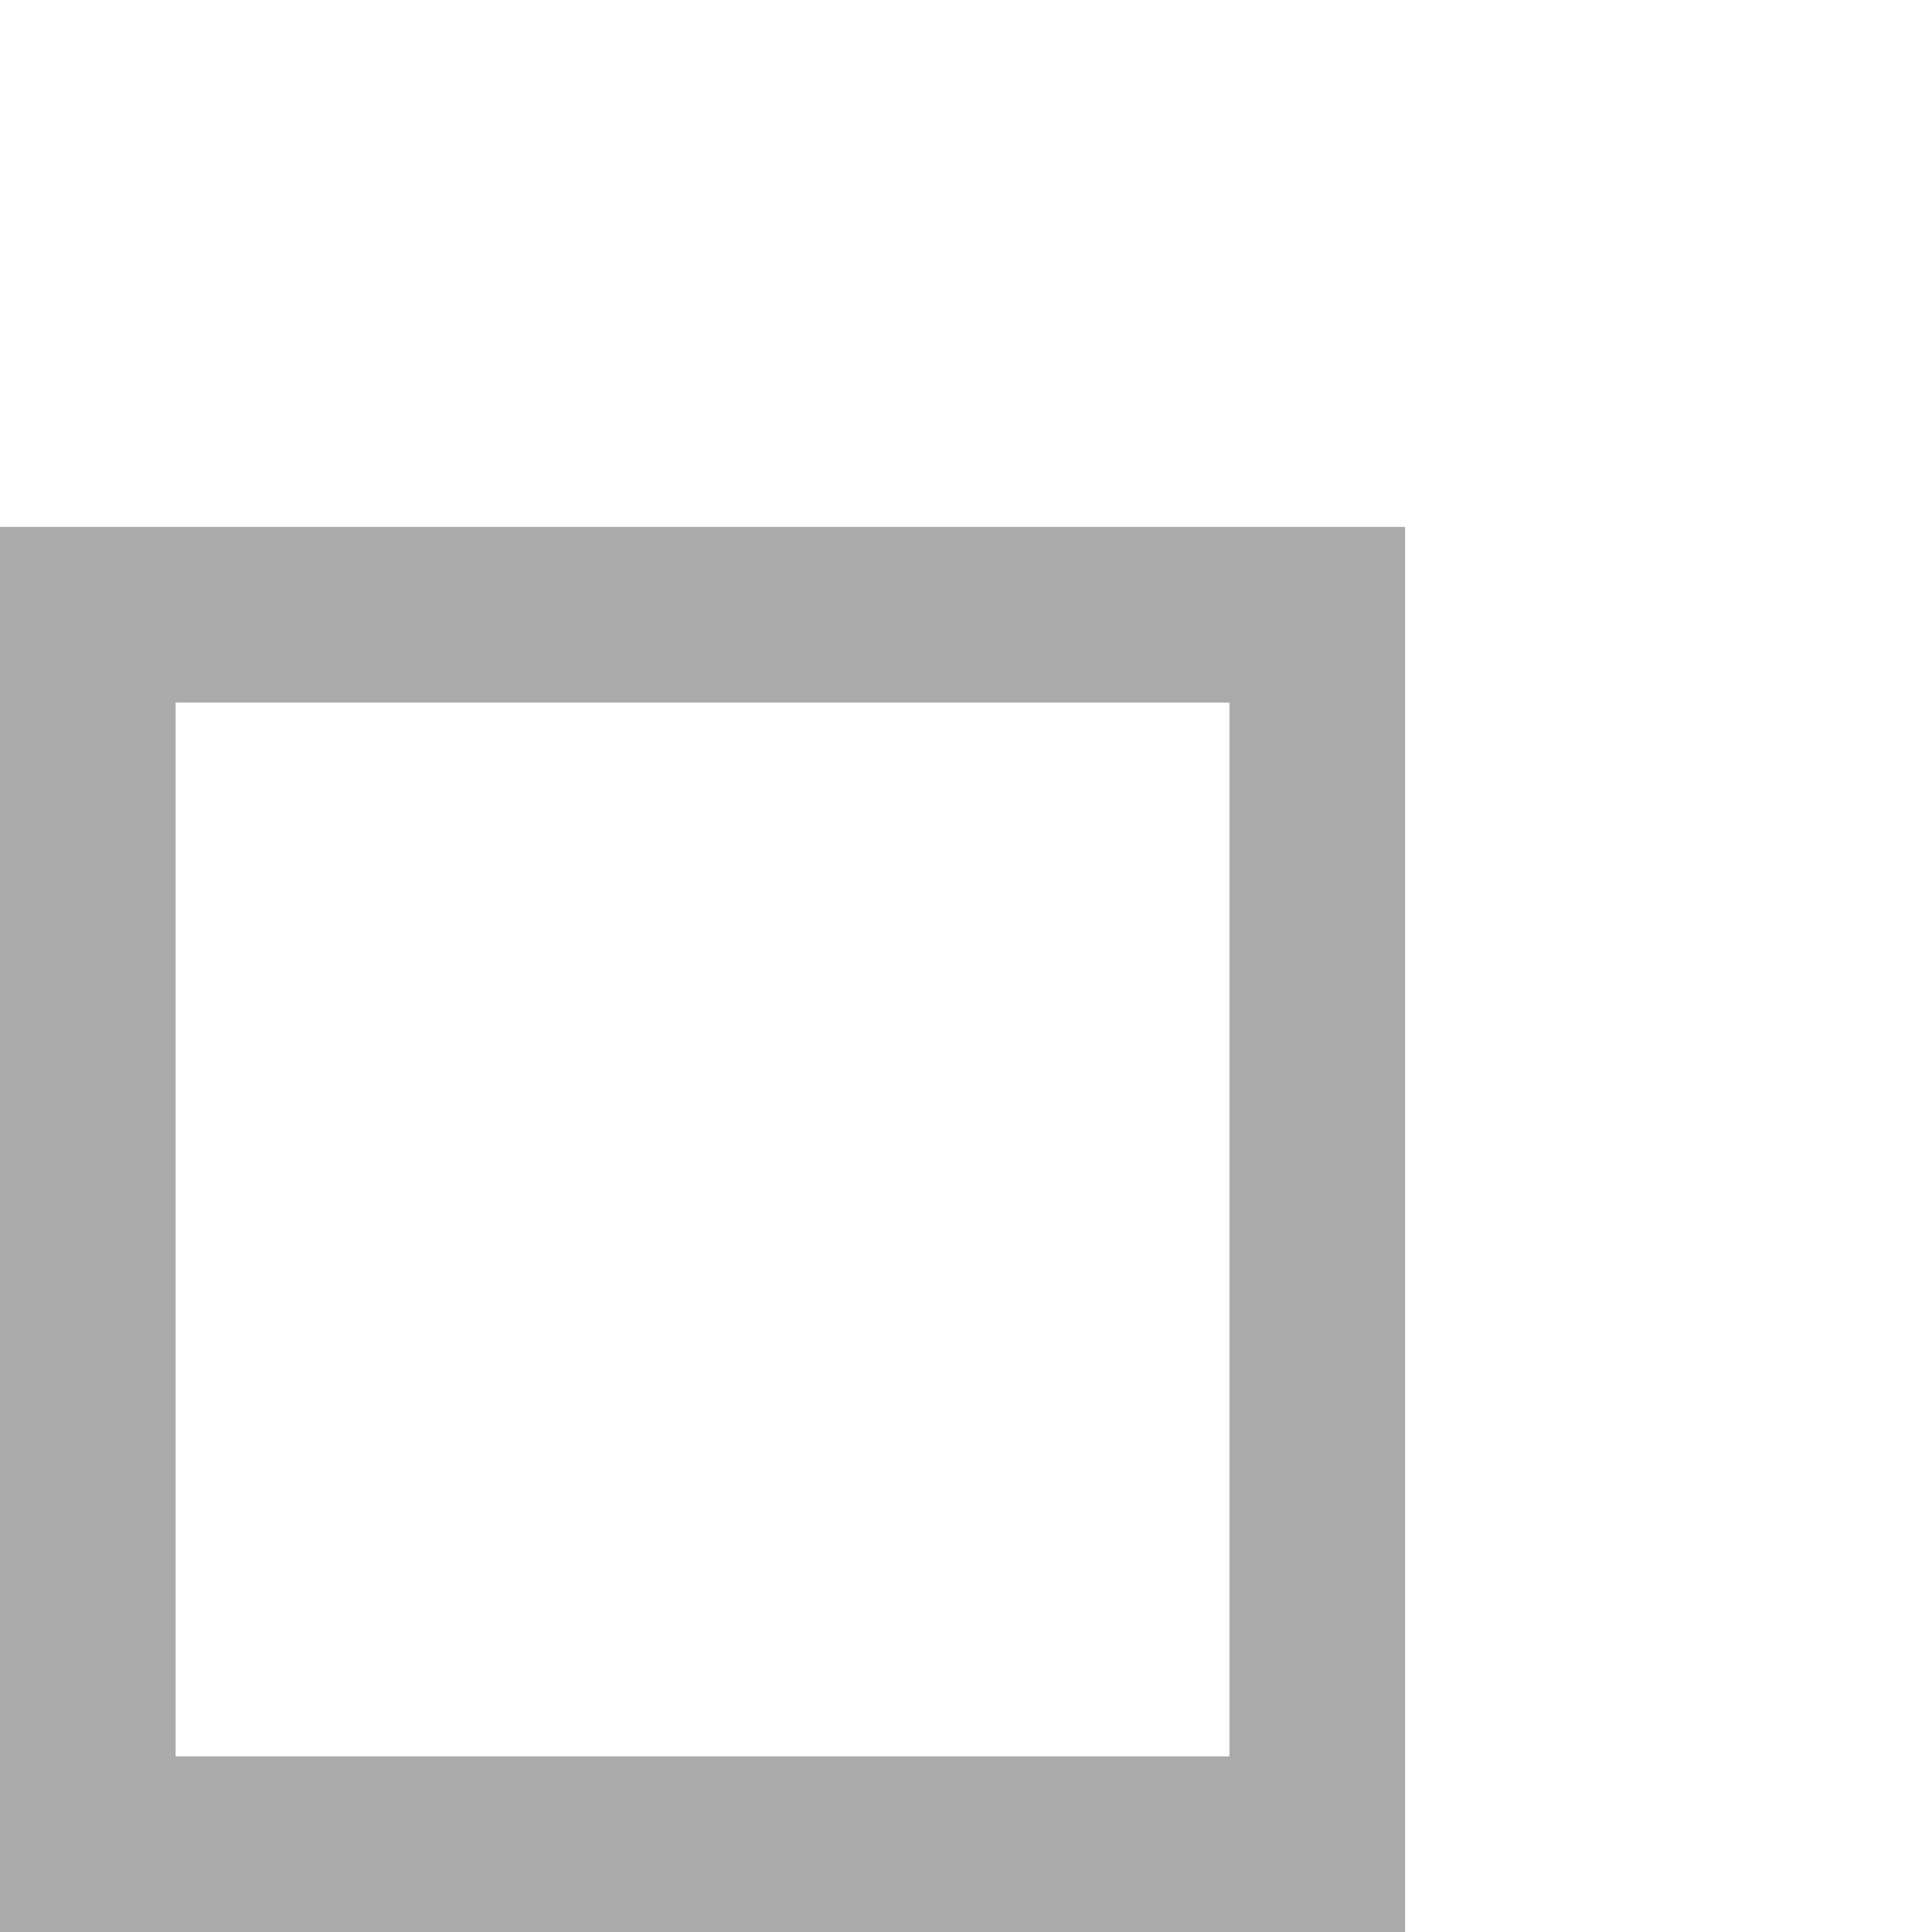
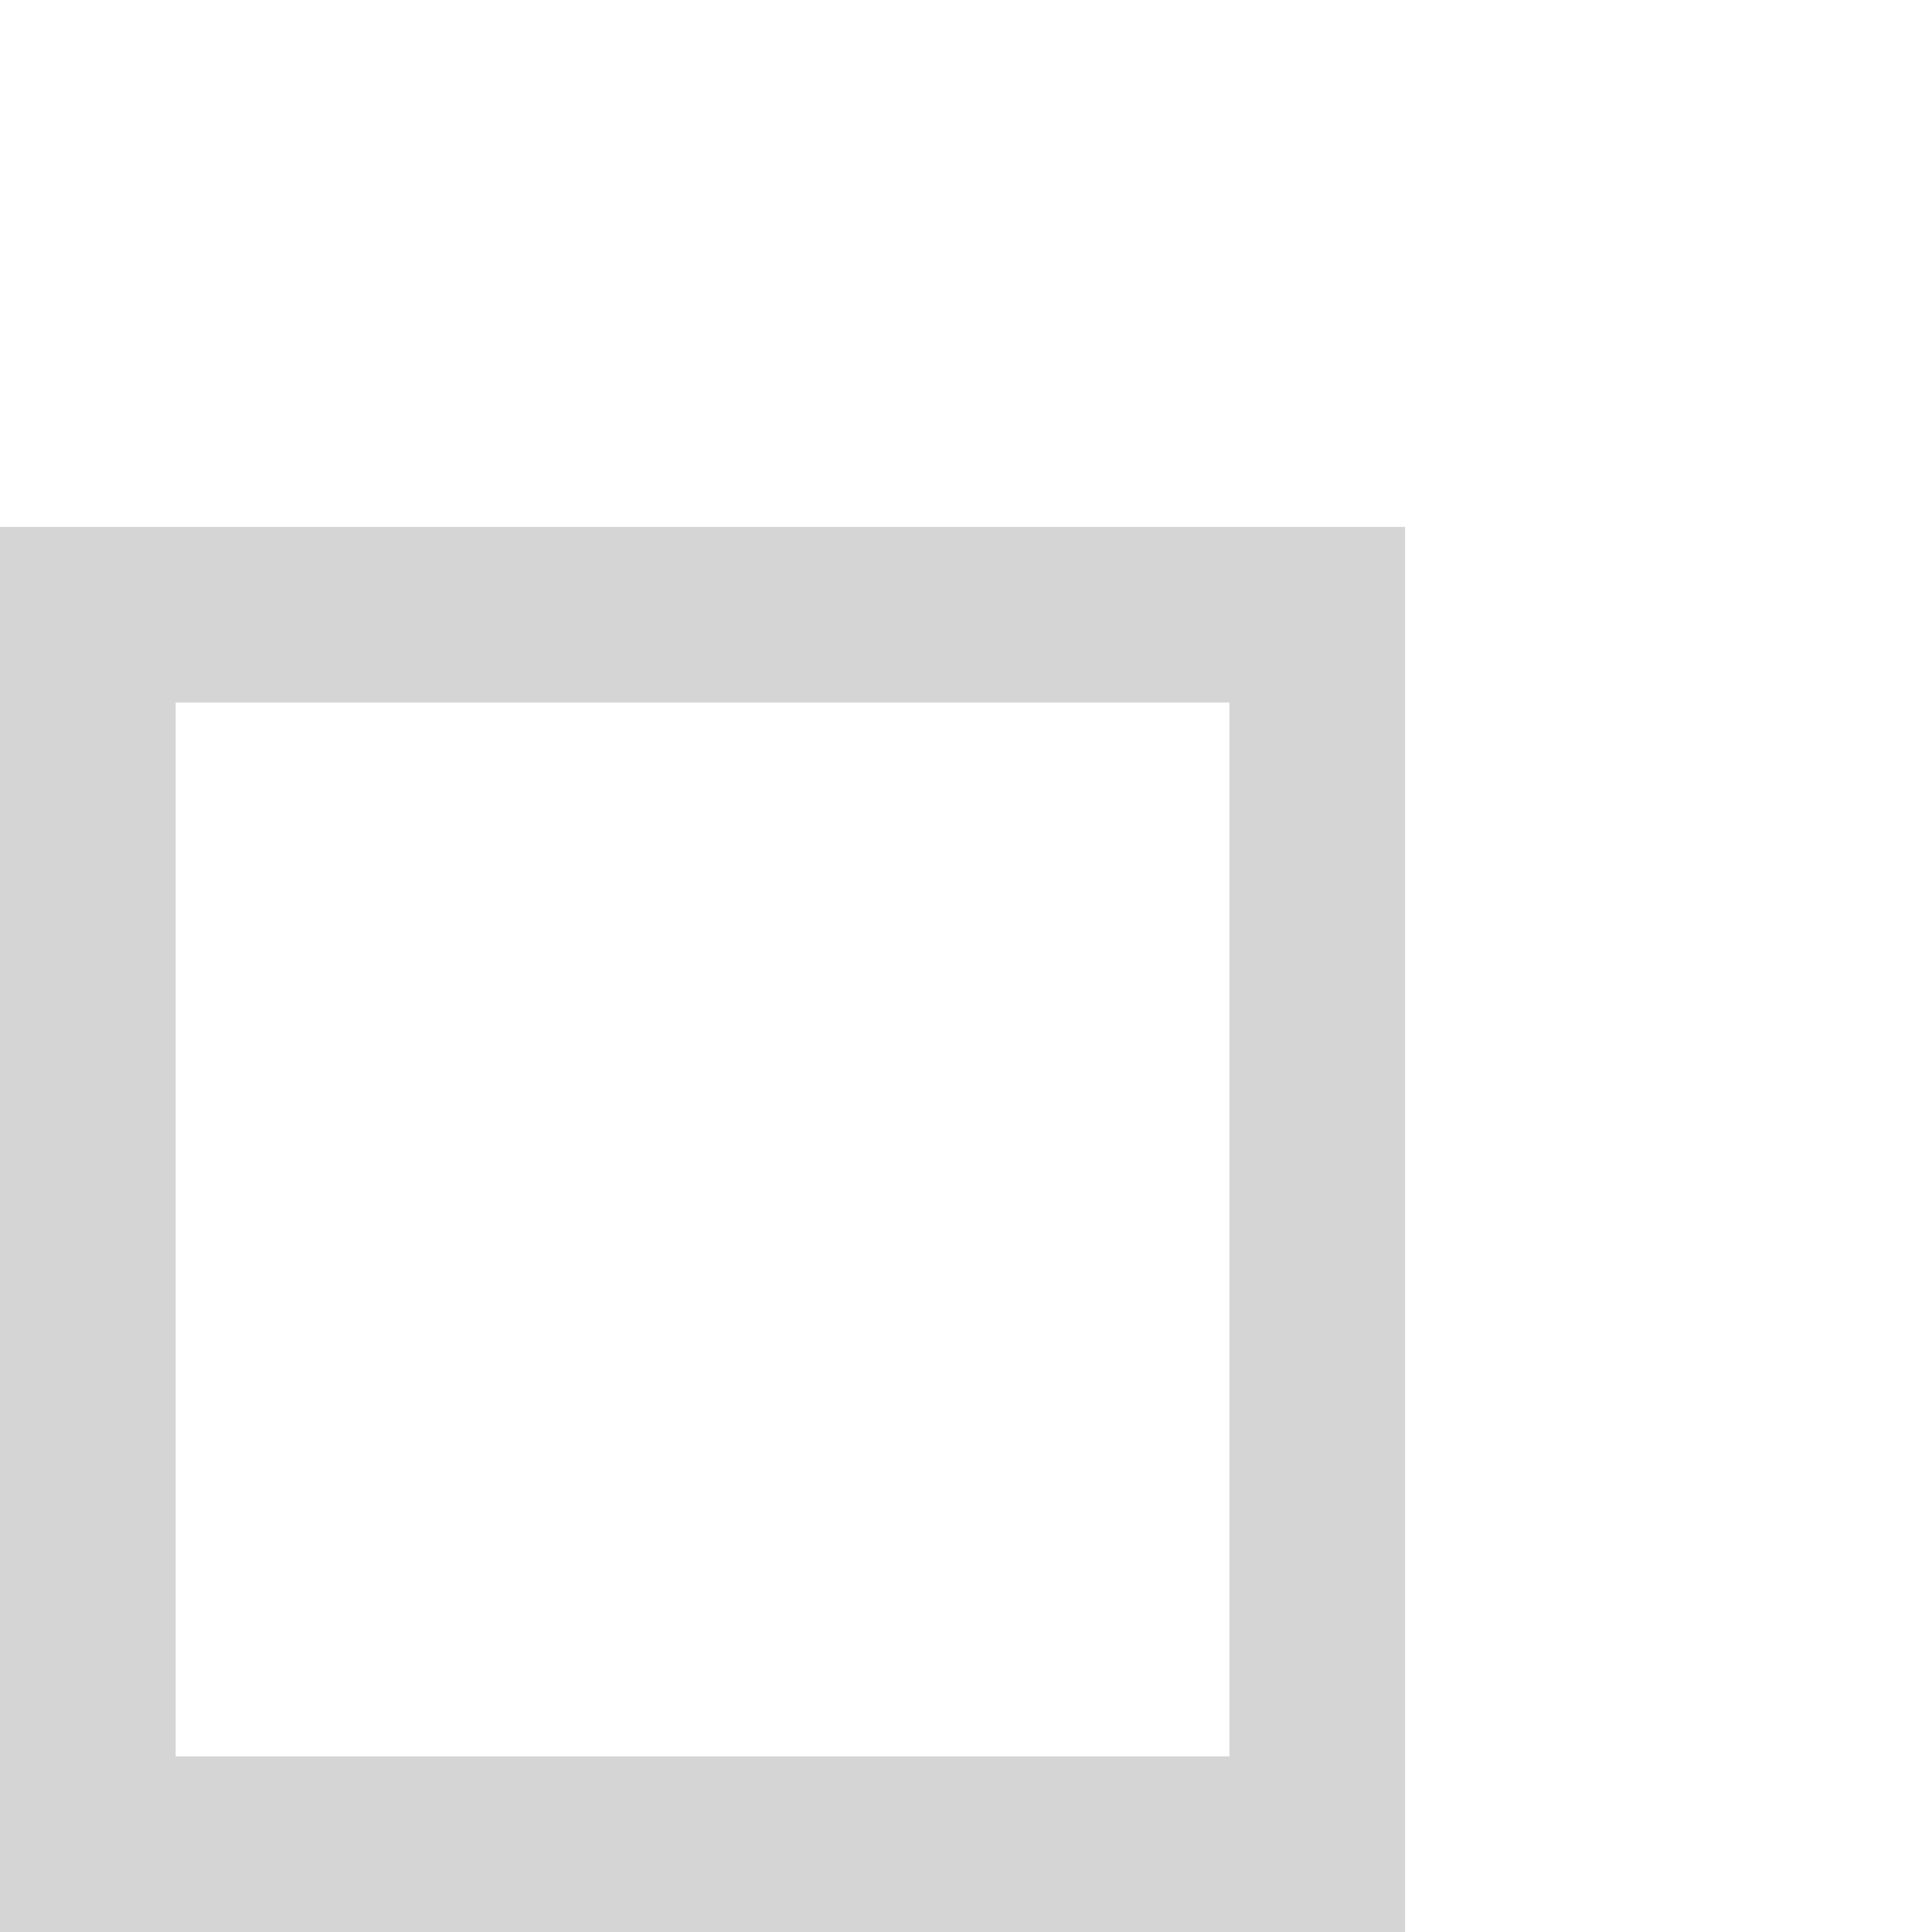
- <svg xmlns="http://www.w3.org/2000/svg" width="22" height="22" viewBox="-88 -3 22 22" enable-background="new -88 -3 22 22">
-   <path fill="#aaa" d="M-72 19h-16v-16h16v16zm-14-2h12v-12h-12v12z" />
+ <svg xmlns="http://www.w3.org/2000/svg" version="1.1" id="Layer_1" x="0px" y="0px" width="22px" height="22px" viewBox="3 -3 22 22" enable-background="new 3 -3 22 22" xml:space="preserve">
+   <path fill="#D5D5D5" d="M19,19H3V3h16V19z M5,17h12V5H5V17z" />
</svg>
